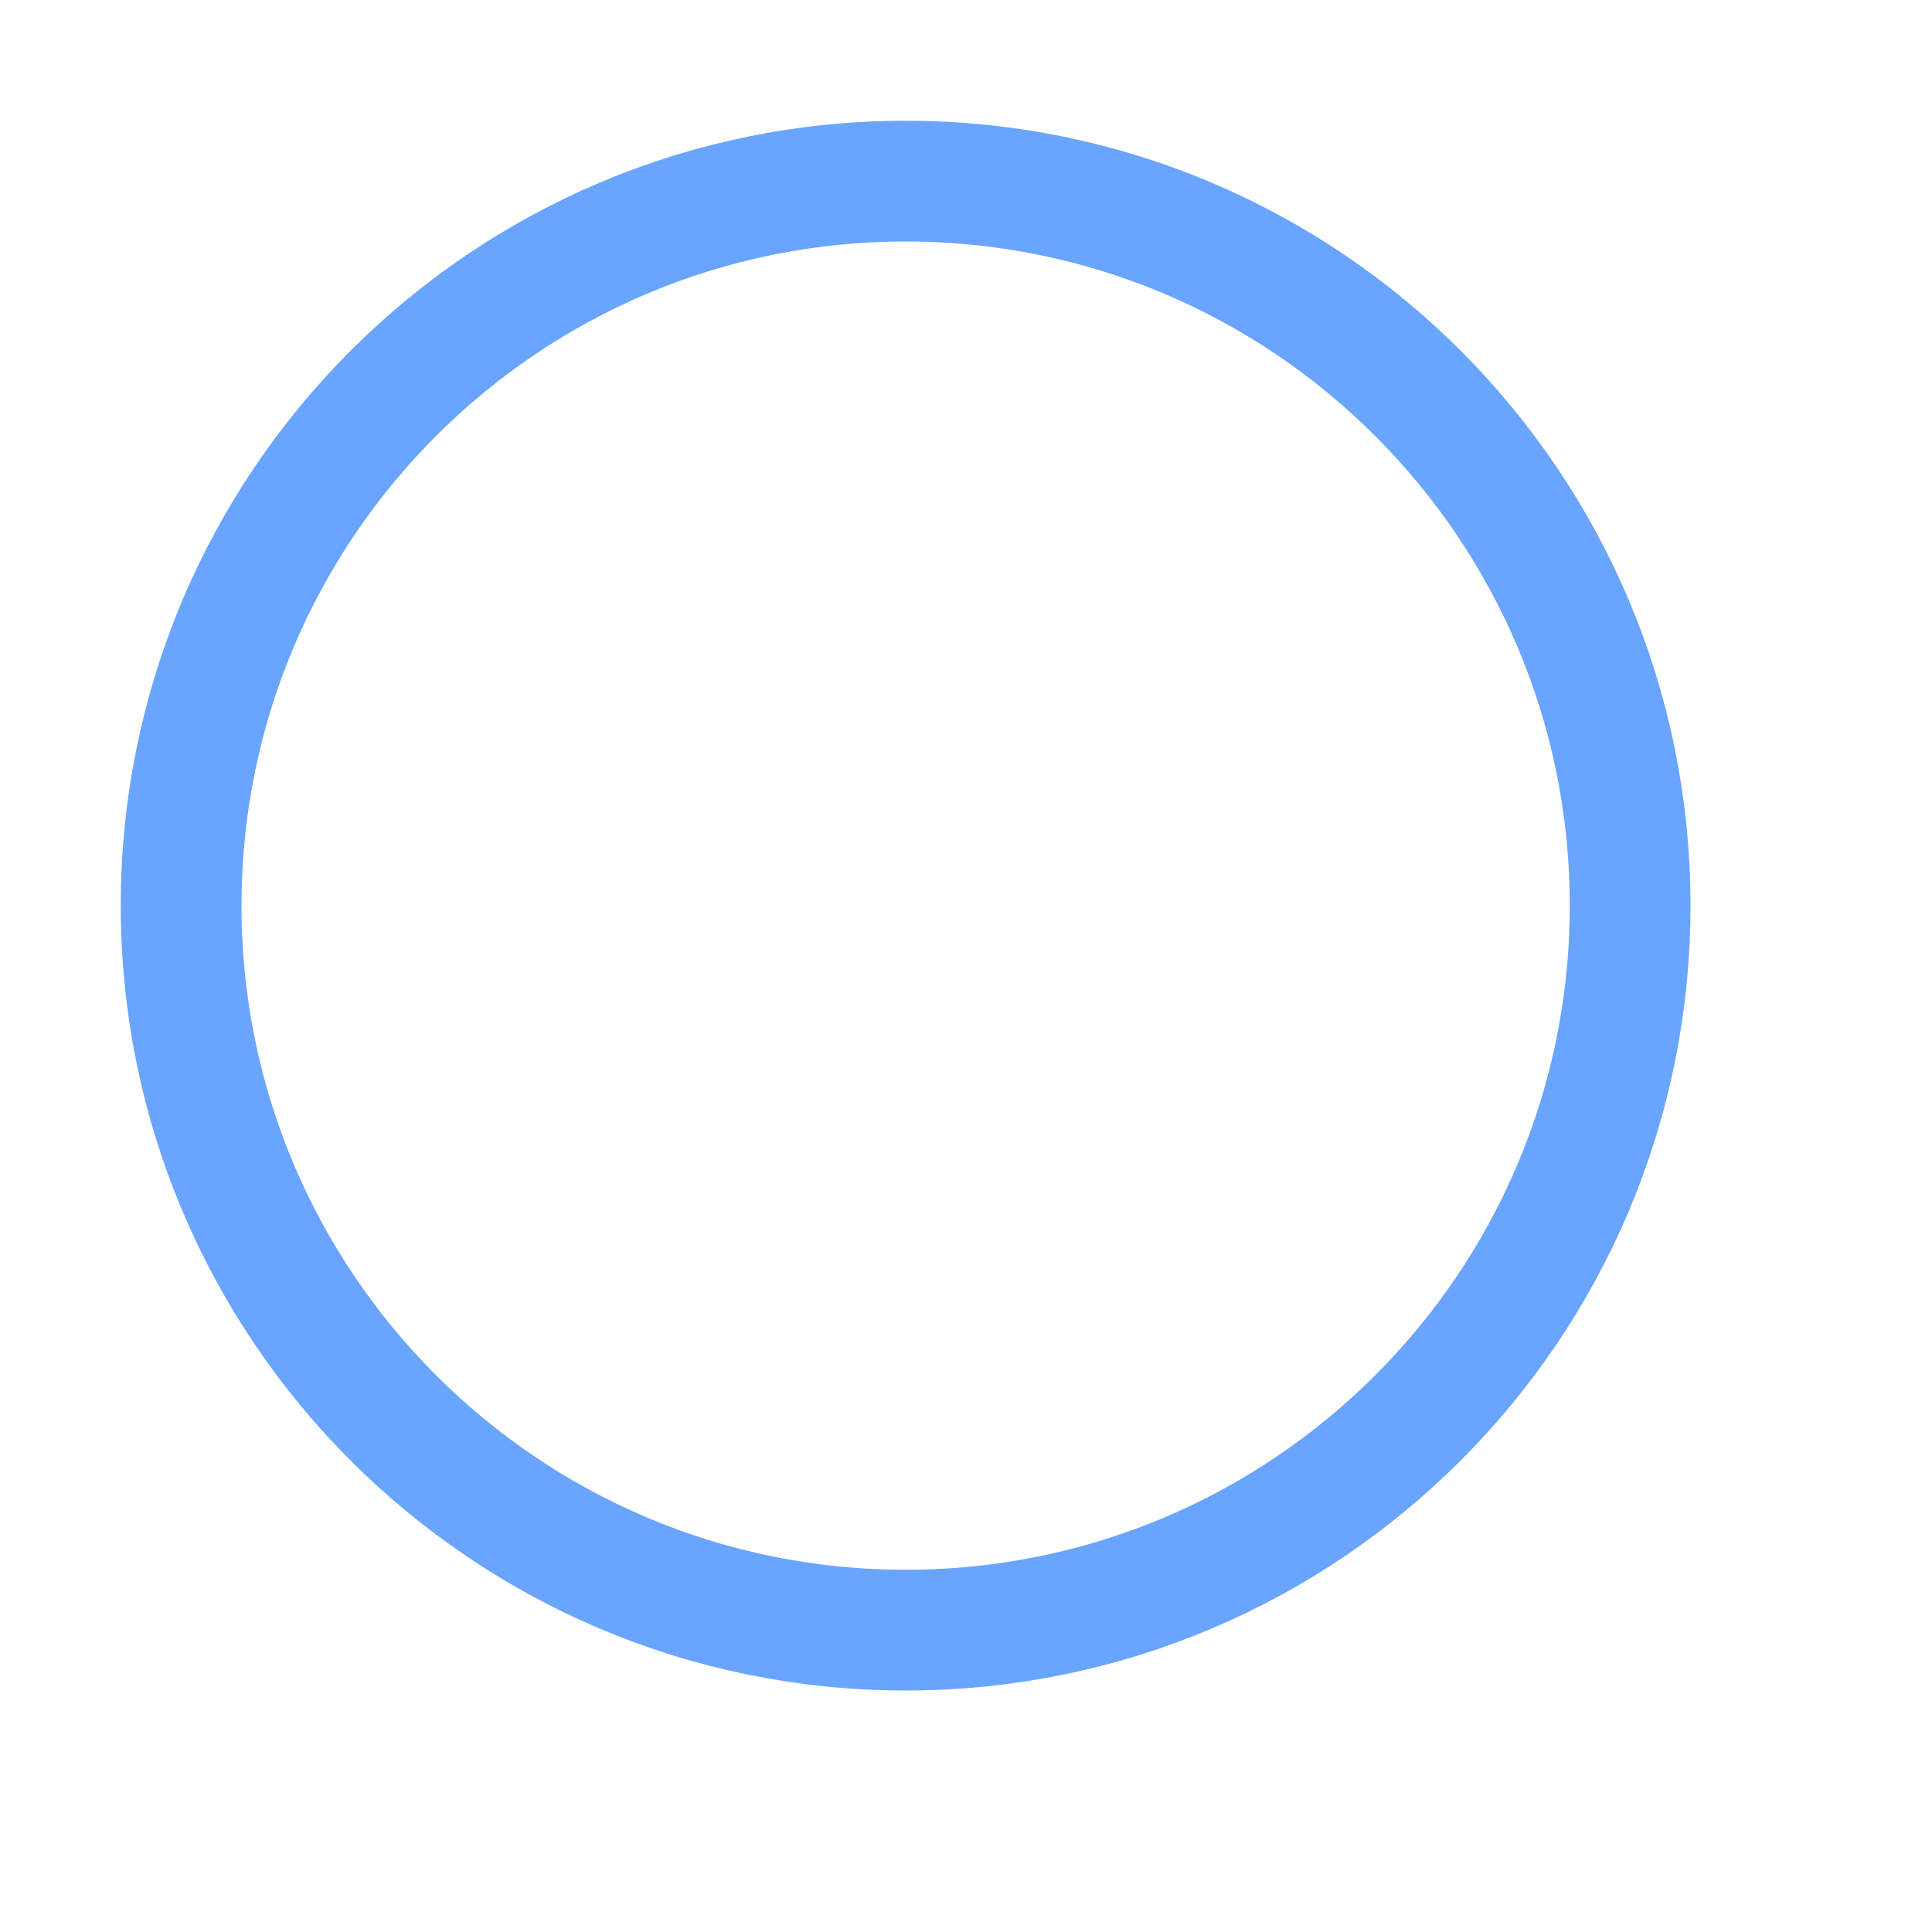
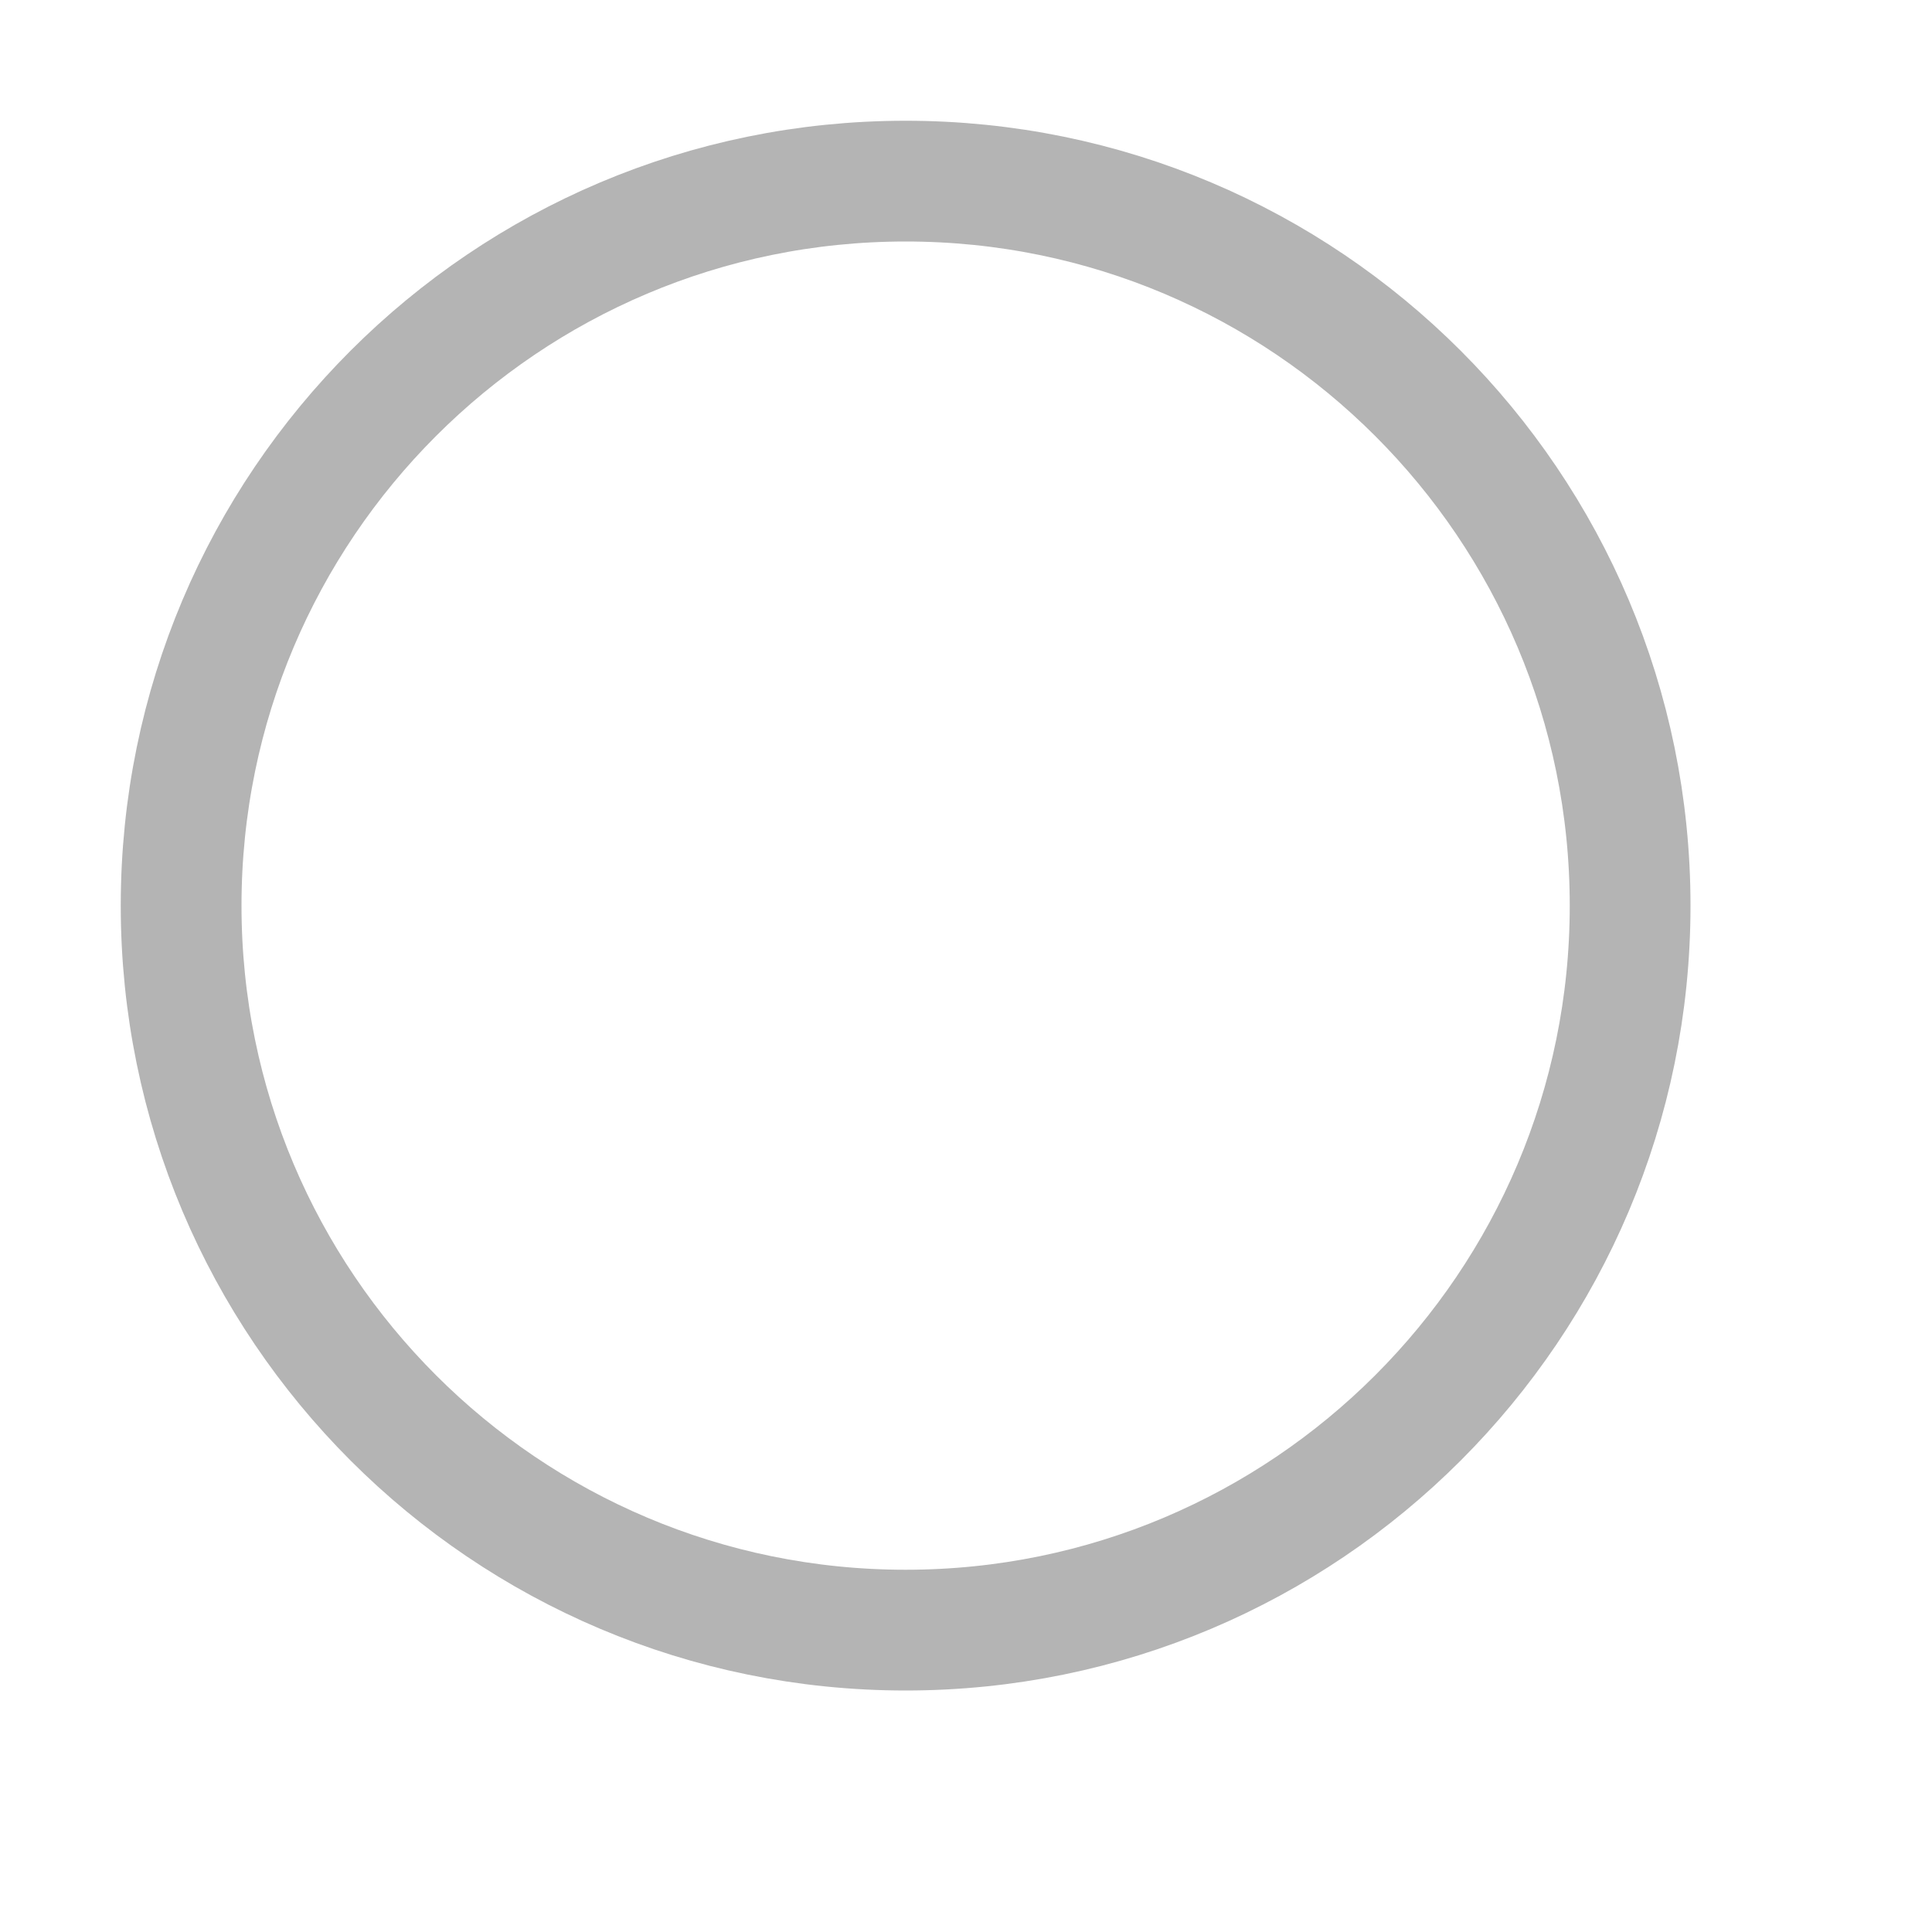
<svg xmlns="http://www.w3.org/2000/svg" width="16" height="16" viewBox="0 0 16 16" id="svg6018" version="1.1">
  <defs id="defs6020" />
  <g id="layer1" transform="translate(0,-1036.362)">
-     <circle style="color:#000000;display:inline;overflow:visible;visibility:visible;opacity:0.7;fill:none;fill-opacity:1;fill-rule:nonzero;stroke:#2a7fff;stroke-width:1;stroke-linecap:round;stroke-linejoin:round;stroke-miterlimit:4;stroke-dasharray:none;stroke-dashoffset:0;stroke-opacity:1;marker:none;enable-background:accumulate" id="path6734" cx="7.5" cy="1043.862" r="6" />
+     <circle style="color:#000000;display:inline;overflow:visible;visibility:visible;opacity:1;fill:none;fill-opacity:1;fill-rule:nonzero;stroke:#b4b4b4;stroke-width:1;stroke-linecap:round;stroke-linejoin:round;stroke-miterlimit:4;stroke-dasharray:none;stroke-dashoffset:0;stroke-opacity:1;marker:none;enable-background:accumulate" id="path6734" cx="7.5" cy="1043.862" r="6" />
  </g>
</svg>
